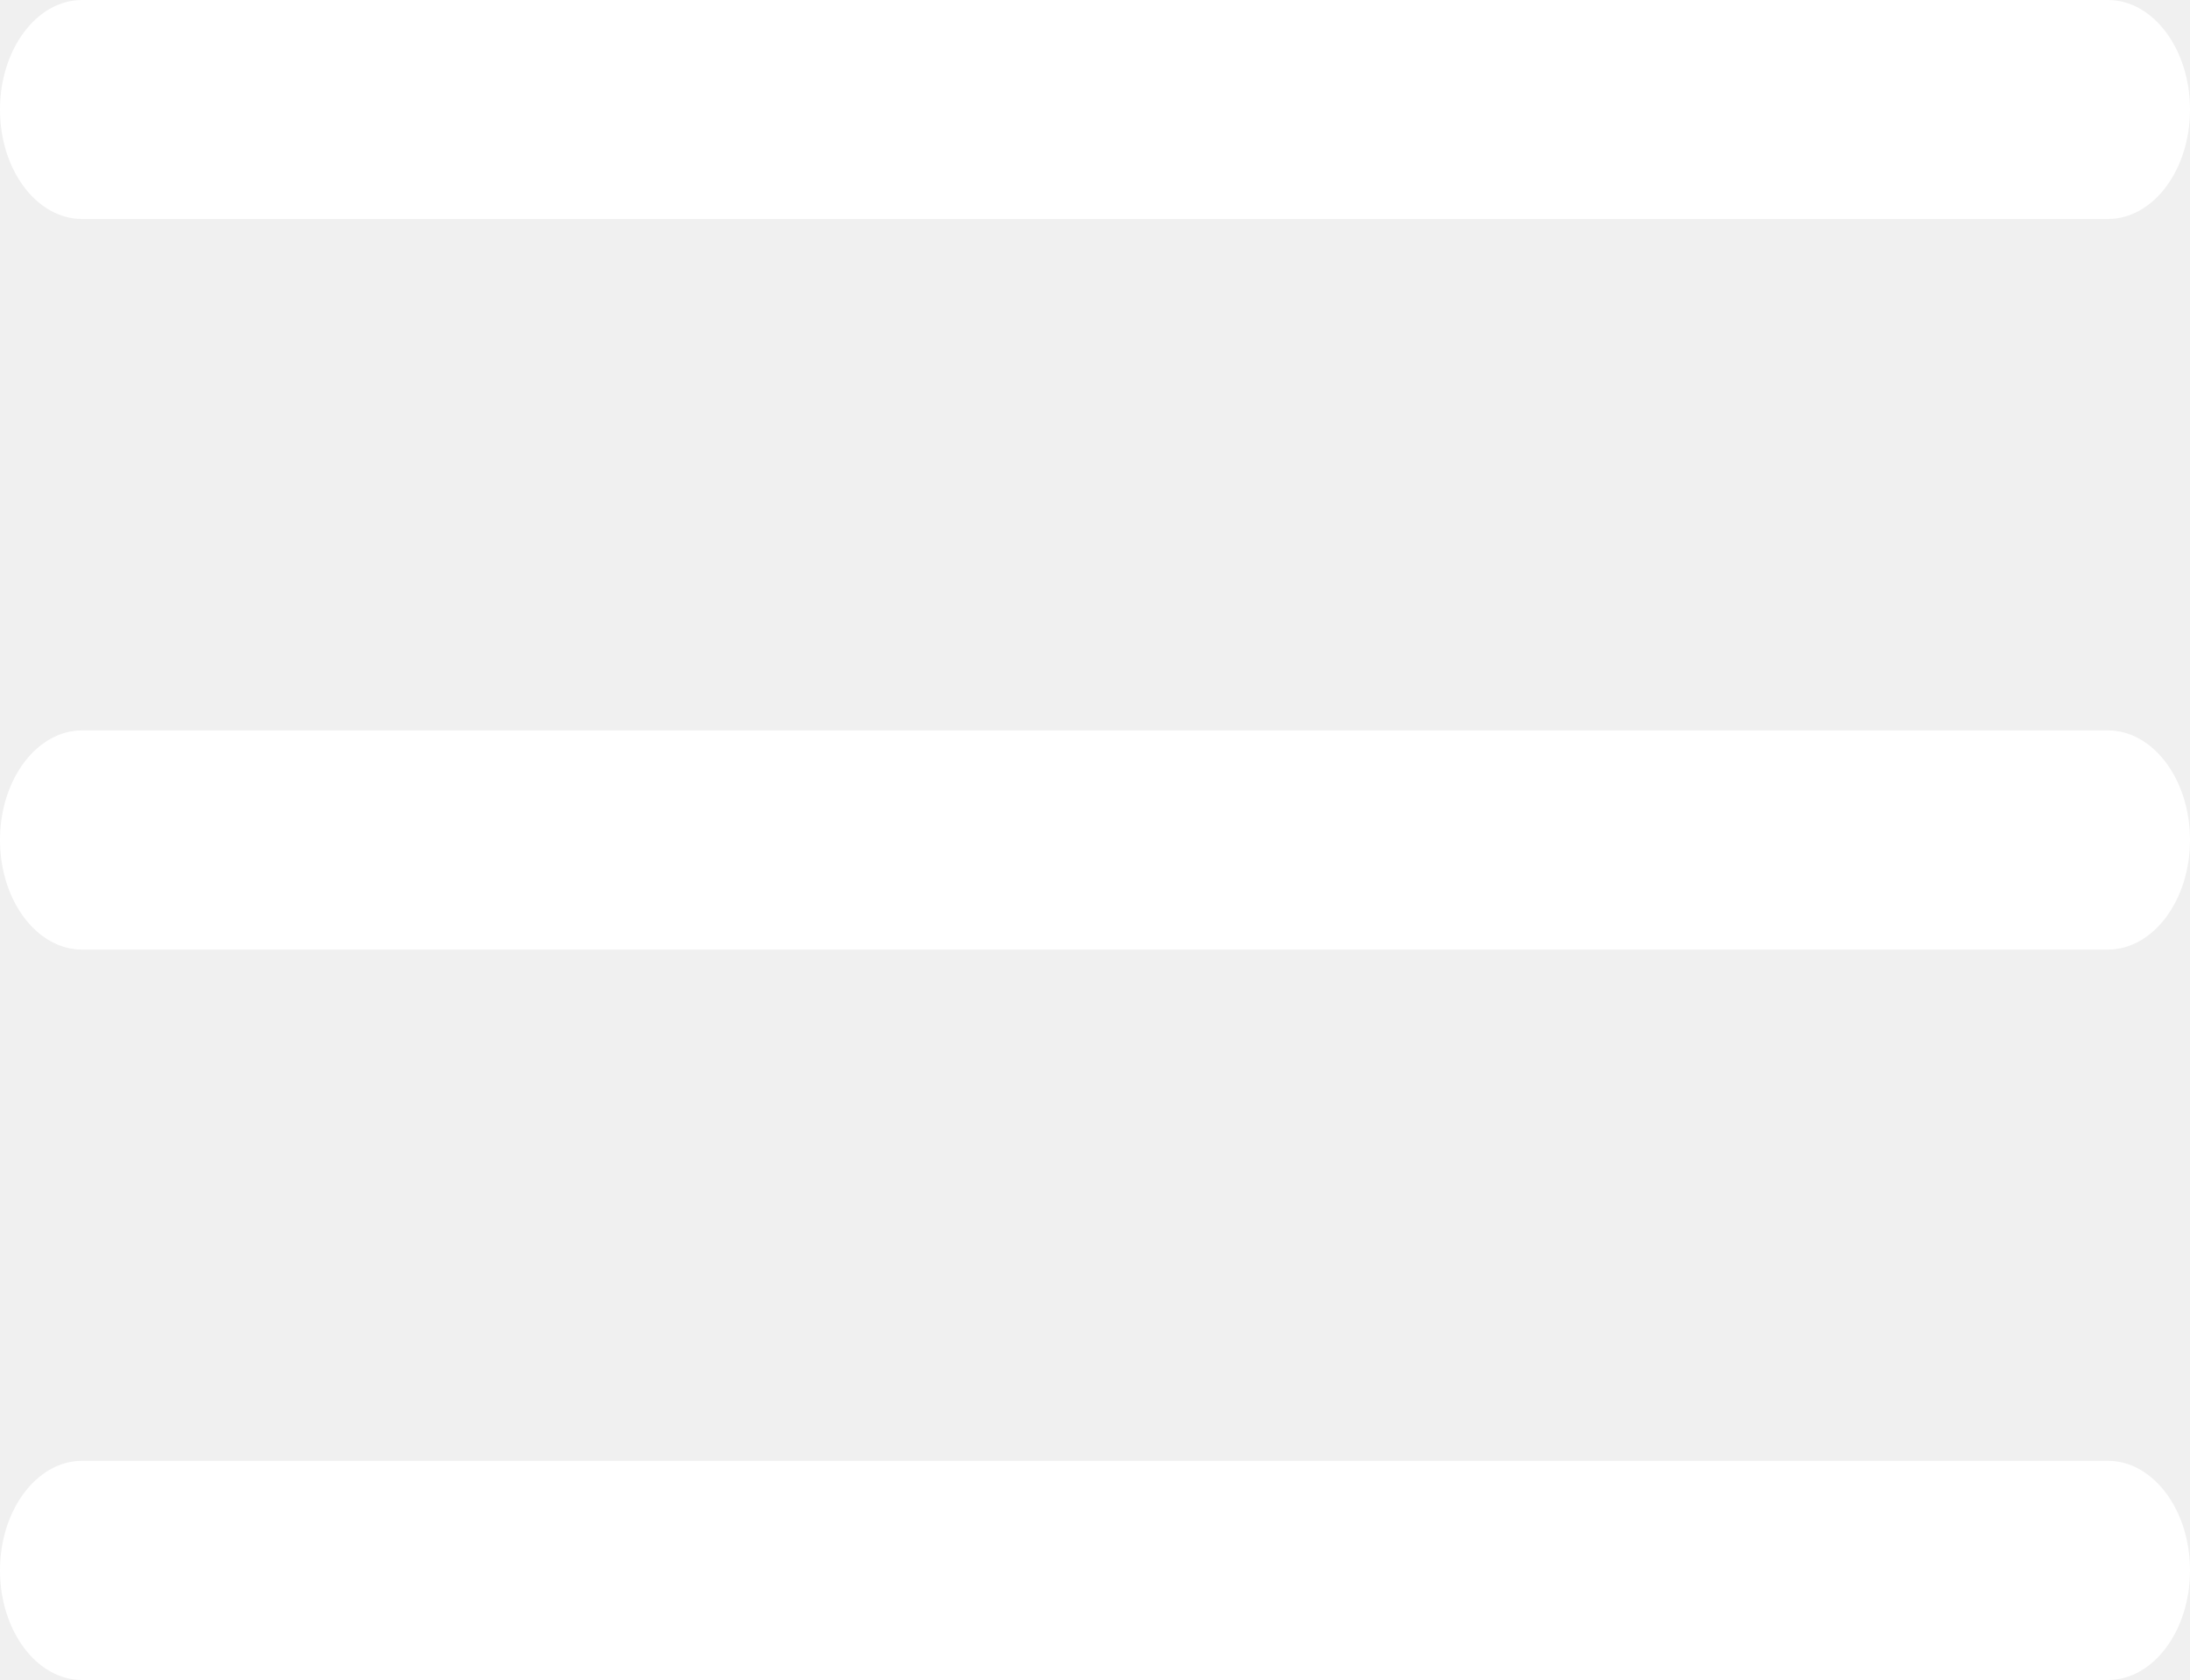
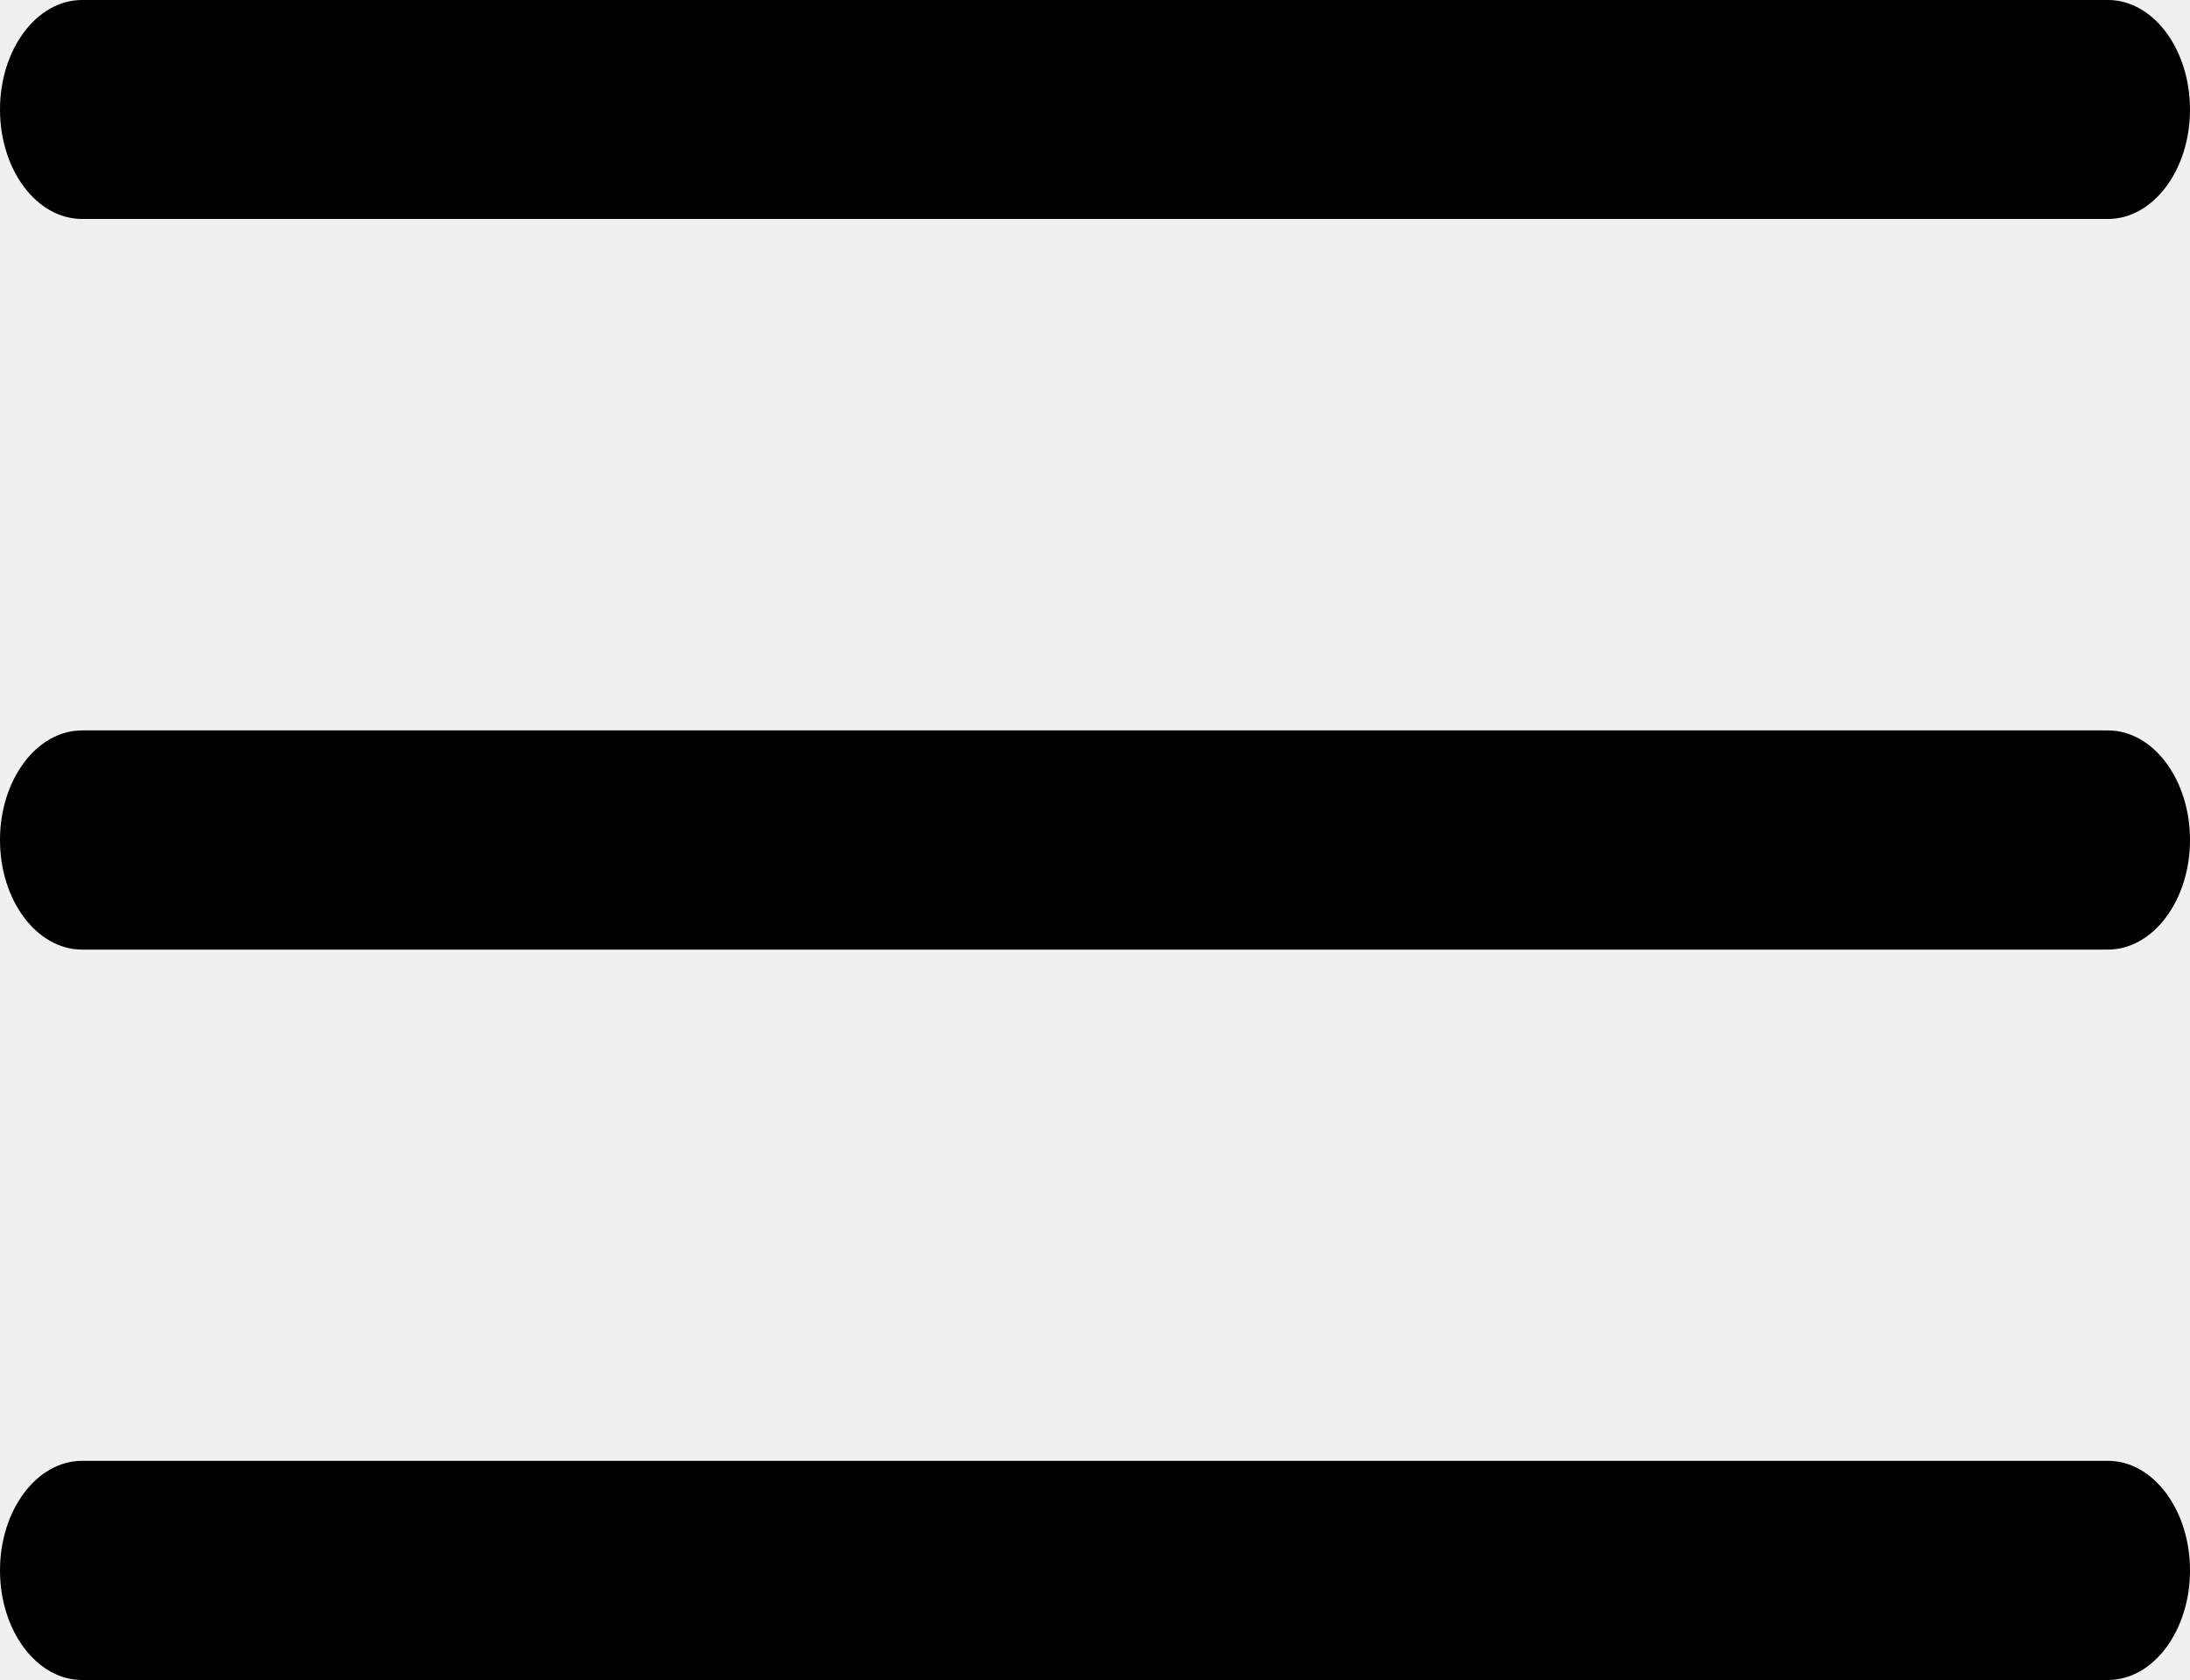
- <svg xmlns="http://www.w3.org/2000/svg" width="45" height="34.524" viewBox="0 0 45 34.524">
-   <path id="iconmonstr-menu-lined" d="M47,38.272c0-1.243-.756-2.252-1.687-2.252H3.687C2.756,36.021,2,37.03,2,38.272s.756,2.252,1.687,2.252H45.313C46.244,40.524,47,39.515,47,38.272Zm0-15.01c0-1.243-.756-2.252-1.687-2.252H3.687C2.756,21.01,2,22.019,2,23.262s.756,2.252,1.687,2.252H45.313C46.244,25.514,47,24.5,47,23.262Zm0-15.01C47,7.009,46.244,6,45.313,6H3.687C2.756,6,2,7.009,2,8.252S2.756,10.5,3.687,10.5H45.313C46.244,10.5,47,9.494,47,8.252Z" transform="translate(-2 -6)" fill="#fff" />
+ <svg xmlns="http://www.w3.org/2000/svg" viewBox="0 0 45 34.524">
+   <path id="iconmonstr-menu-lined" d="M47,38.272c0-1.243-.756-2.252-1.687-2.252H3.687C2.756,36.021,2,37.03,2,38.272s.756,2.252,1.687,2.252H45.313C46.244,40.524,47,39.515,47,38.272Zm0-15.01c0-1.243-.756-2.252-1.687-2.252H3.687C2.756,21.01,2,22.019,2,23.262s.756,2.252,1.687,2.252H45.313C46.244,25.514,47,24.5,47,23.262Zm0-15.01C47,7.009,46.244,6,45.313,6H3.687C2.756,6,2,7.009,2,8.252S2.756,10.5,3.687,10.5H45.313C46.244,10.5,47,9.494,47,8.252Z" transform="translate(-2 -6)" />
</svg>
